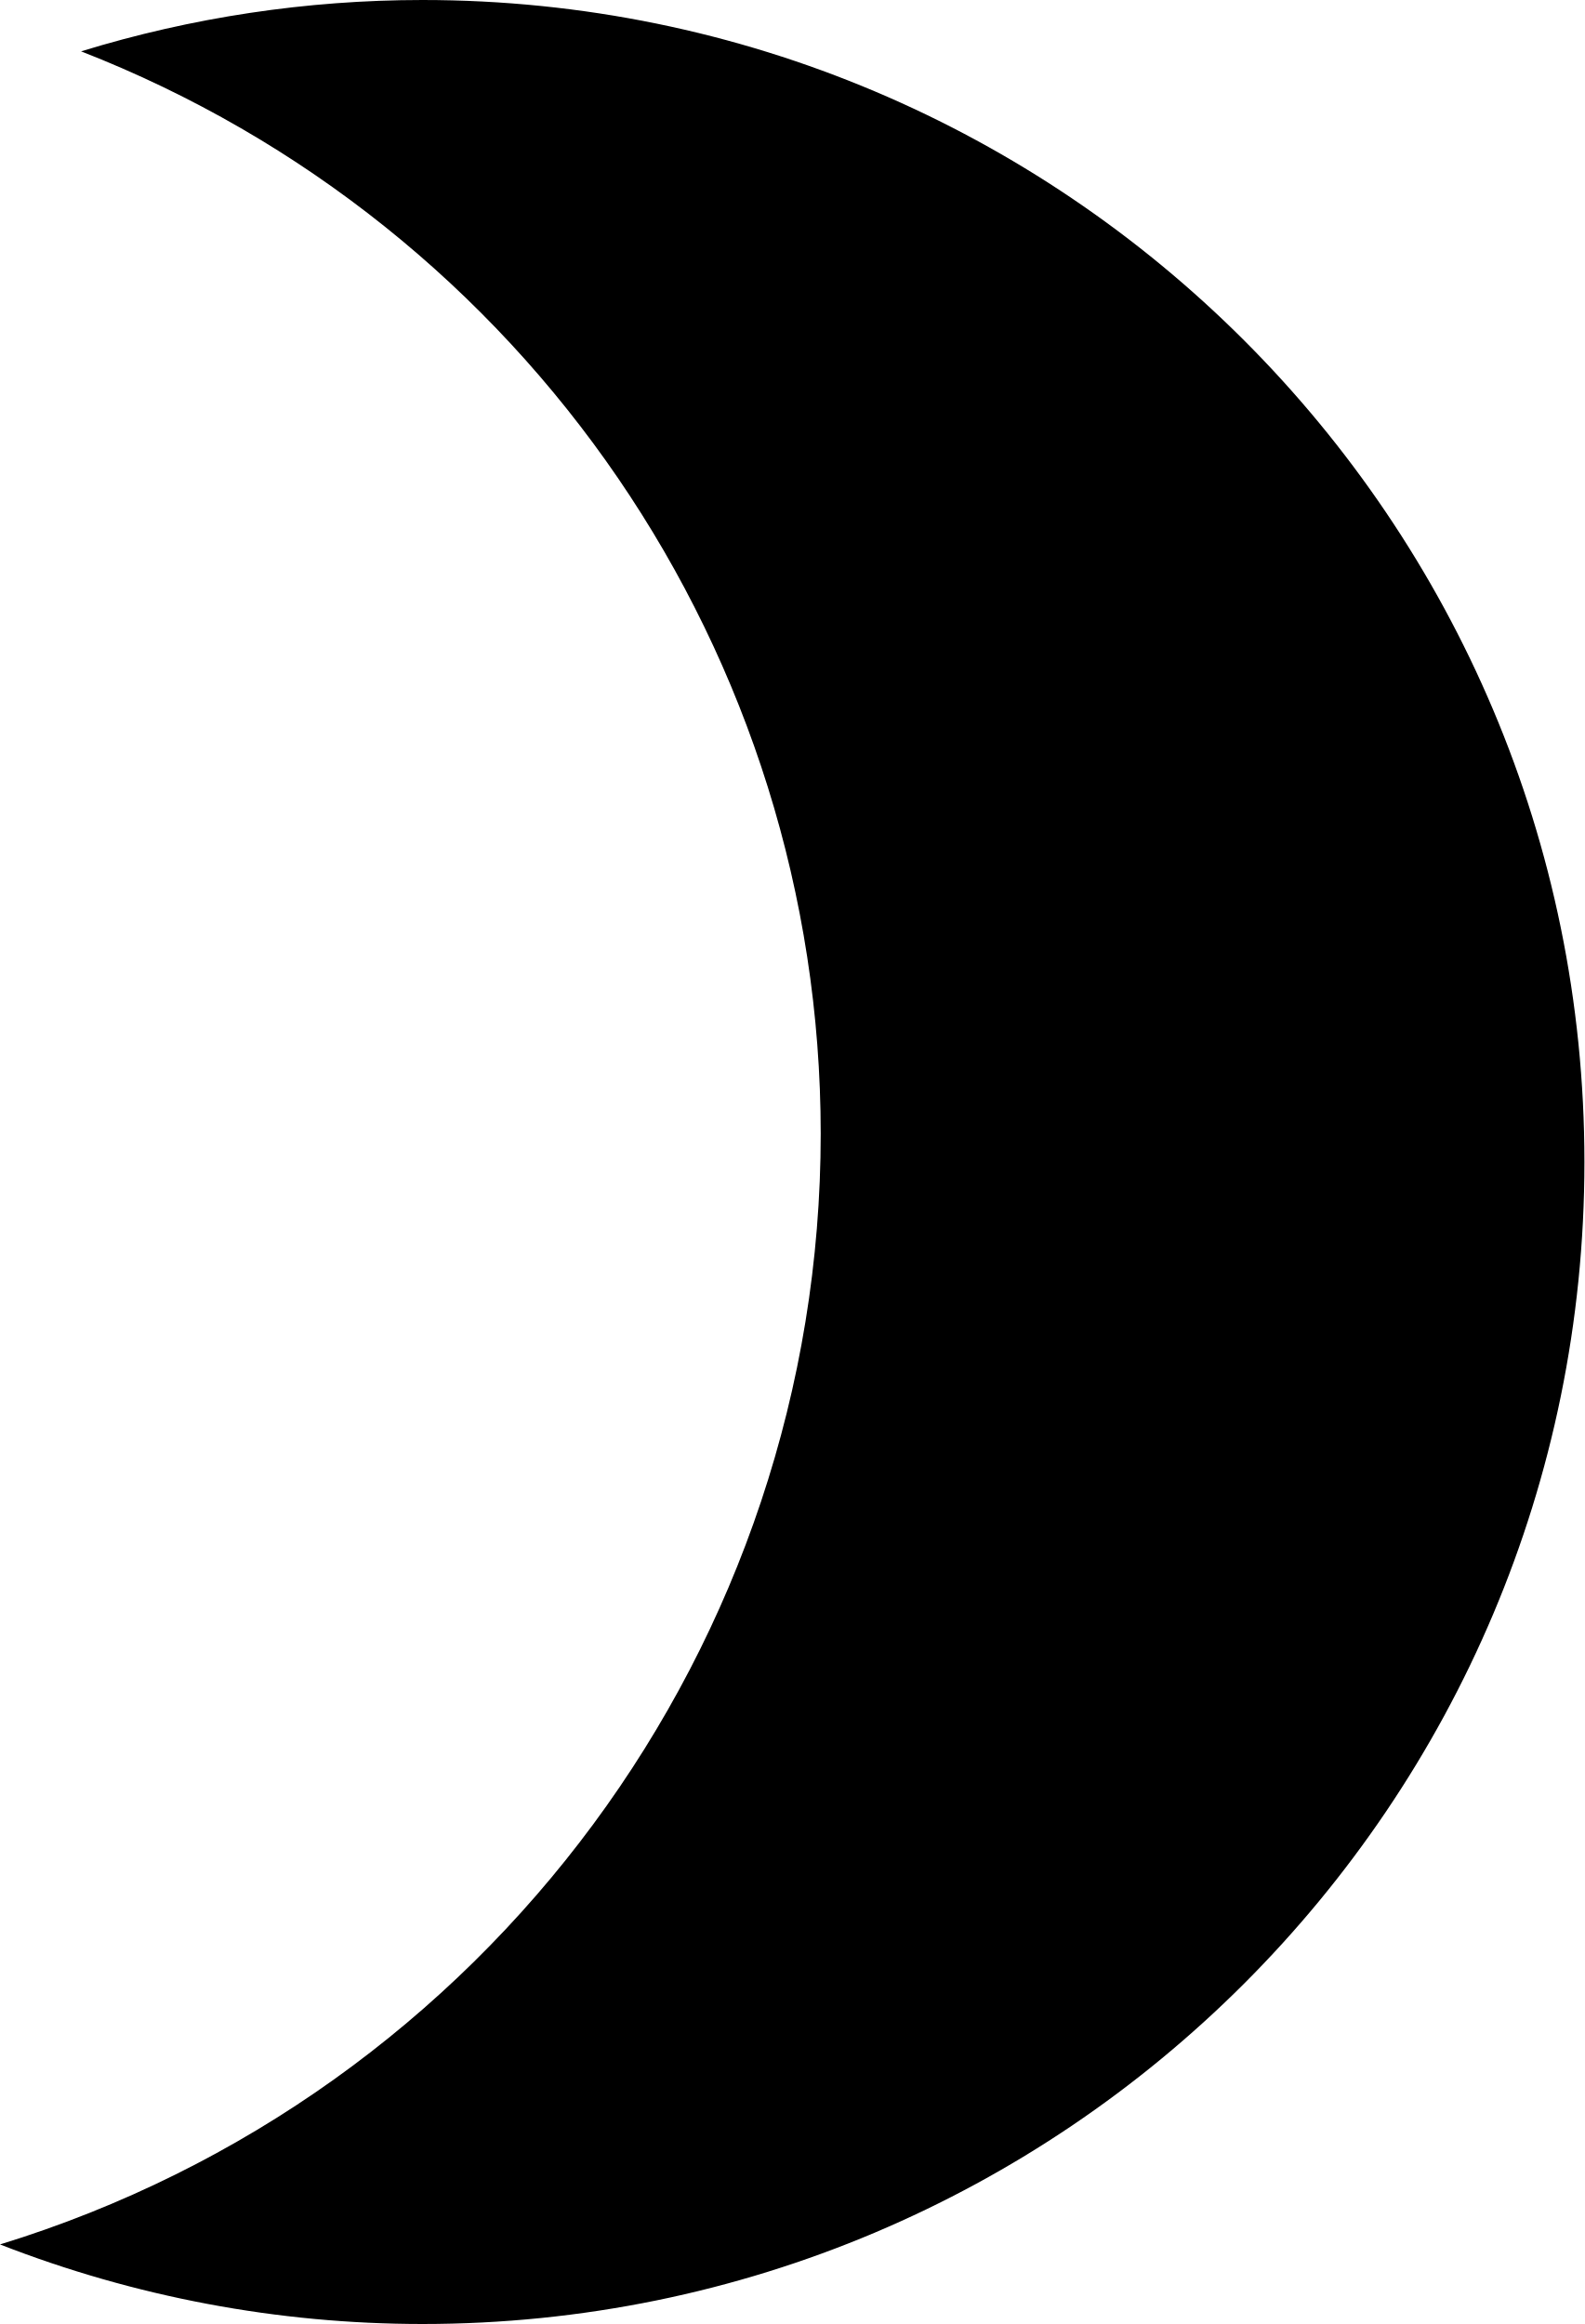
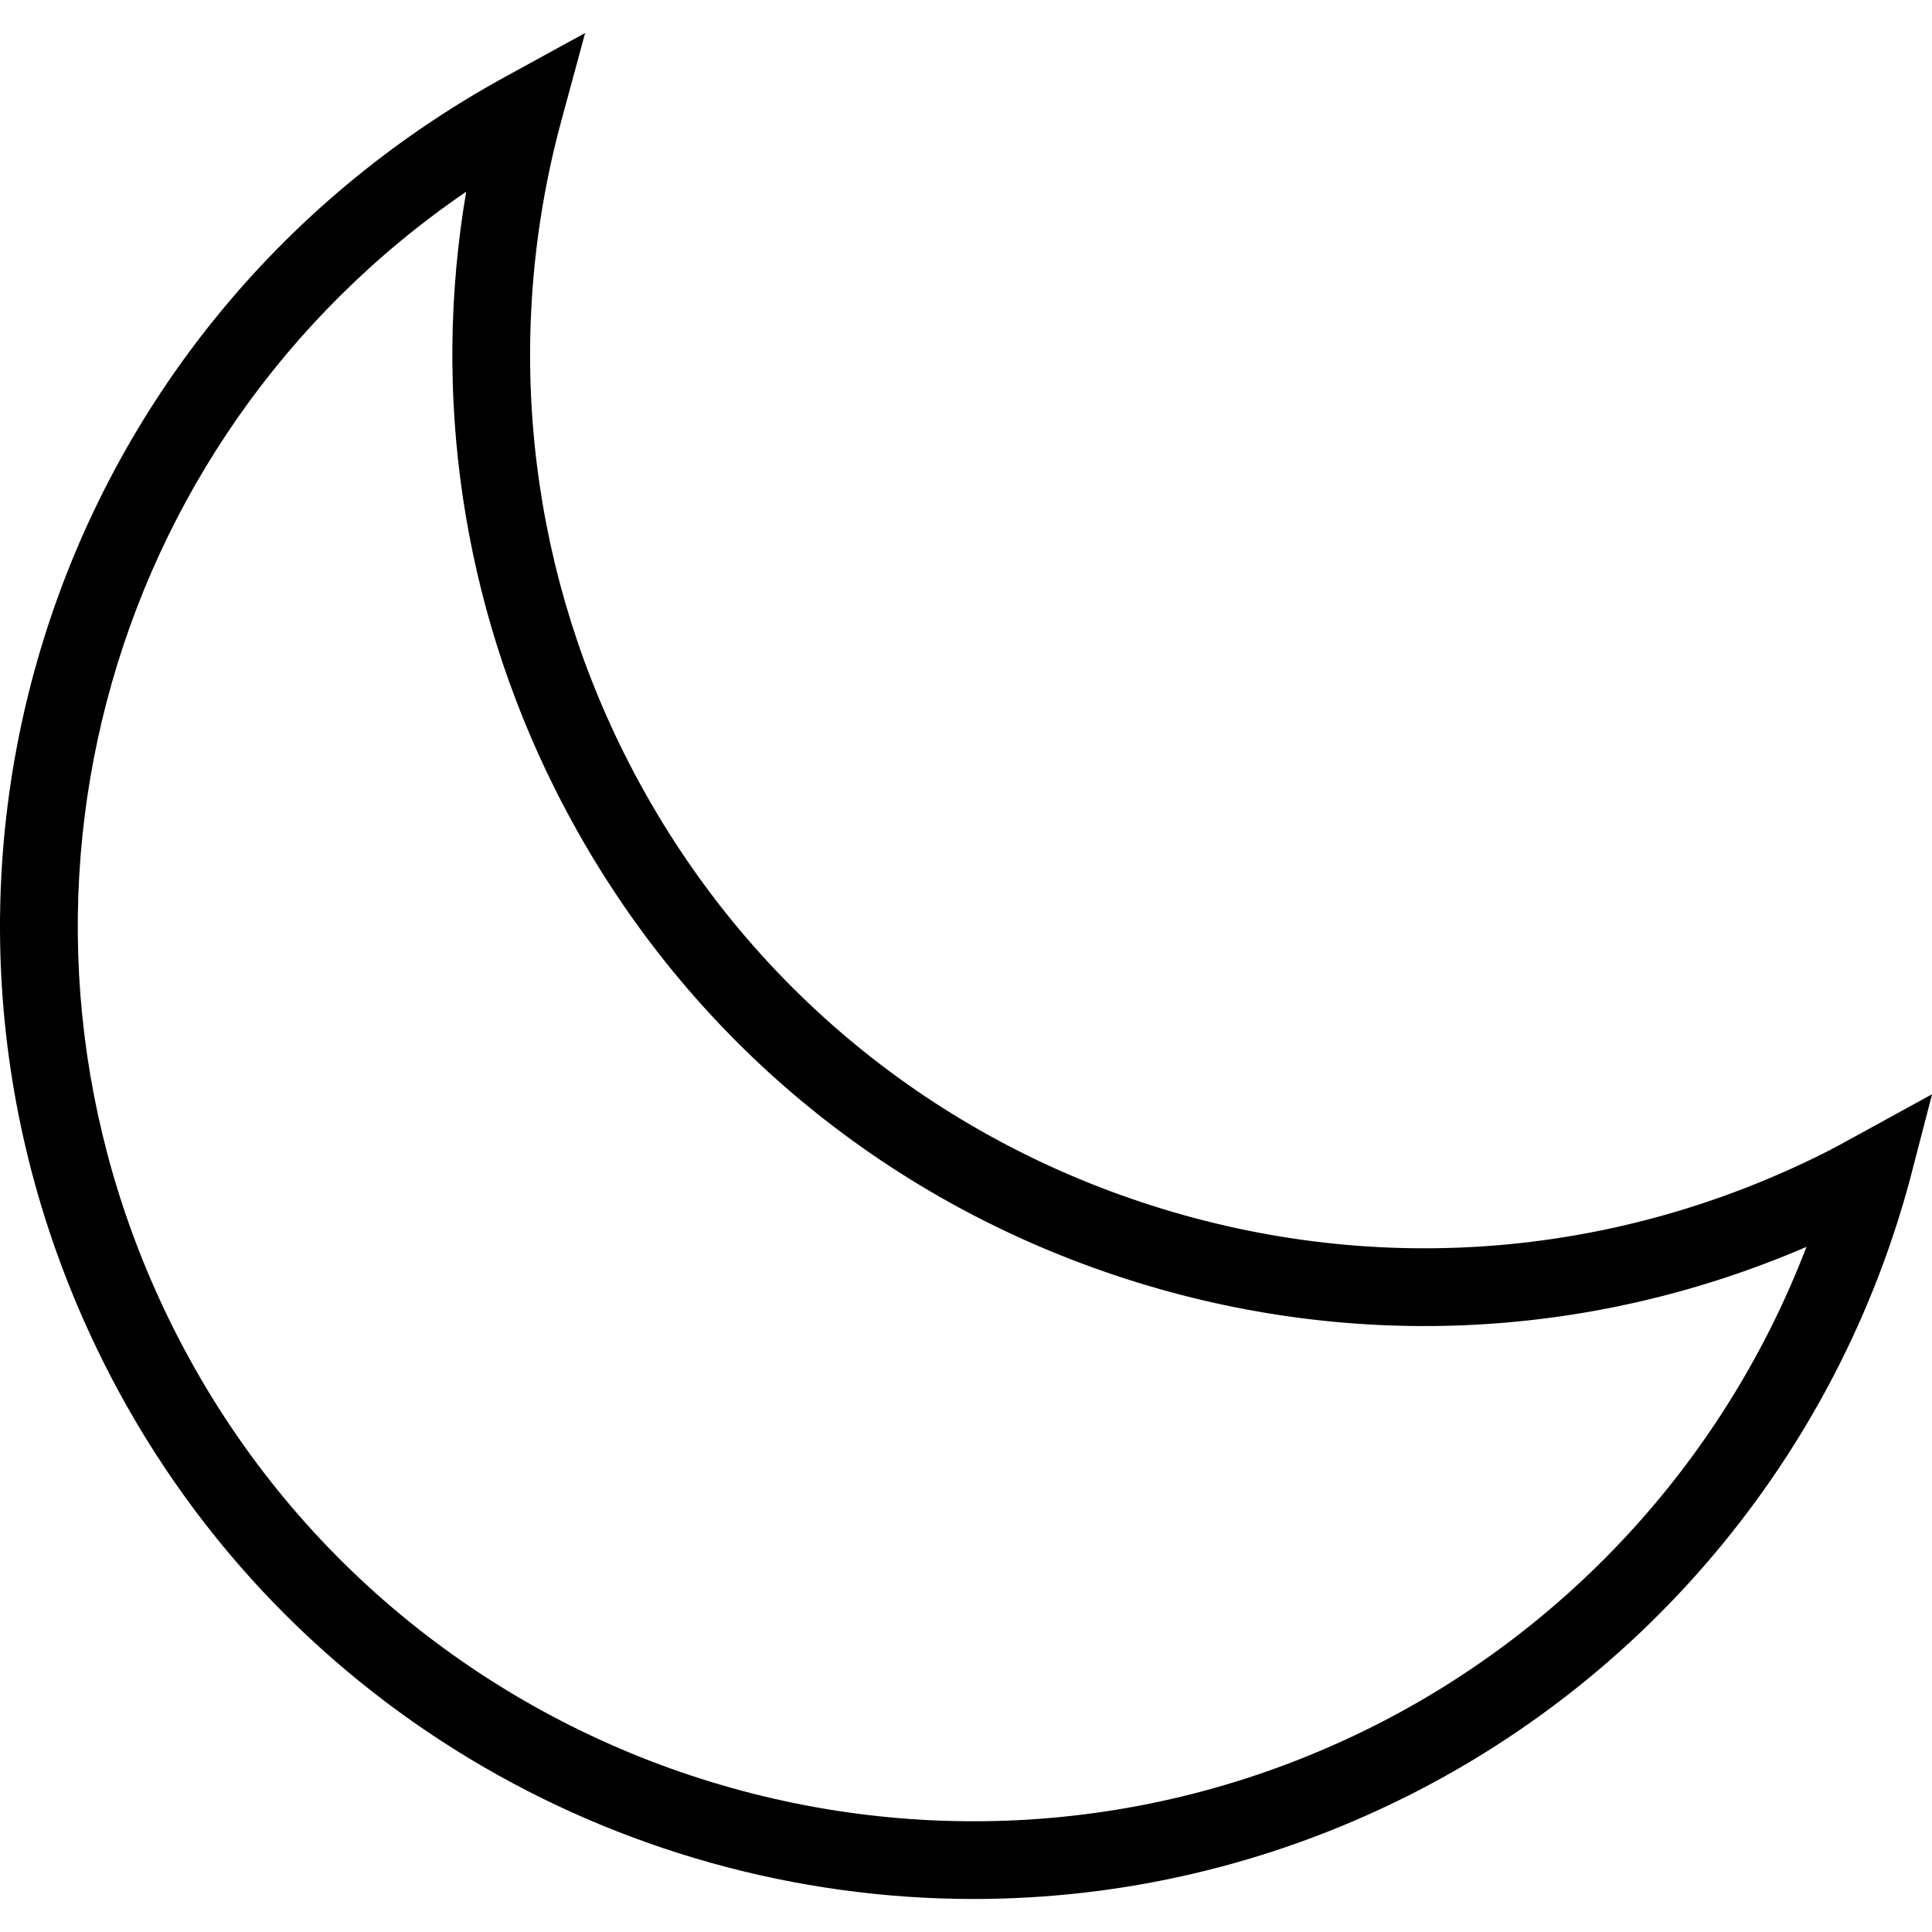
- <svg xmlns="http://www.w3.org/2000/svg" viewBox="0 0 19.873 29.15" version="1.1" id="svg14460">
-   <defs id="defs14457" />
-   <path id="path467" style="fill:#000000;stroke-width:0.129" d="M 5.298,0 A 14.575,14.575 0 0 0 1.017,0.644 14.575,14.575 0 0 1 10.294,14.22 14.575,14.575 0 0 1 0,28.152 14.575,14.575 0 0 0 5.298,29.15 14.575,14.575 0 0 0 19.873,14.575 14.575,14.575 0 0 0 5.298,0 Z" />
+ <svg xmlns="http://www.w3.org/2000/svg" version="1.1" id="Capa_1" x="0px" y="0px" viewBox="0 0 49.739 49.739" style="enable-background:new 0 0 49.739 49.739;" xml:space="preserve">
+   <path d="M25.068,48.889c-9.173,0-18.017-5.06-22.396-13.804C-3.373,23.008,1.164,8.467,13.003,1.979l2.061-1.129l-0.615,2.268  c-1.479,5.459-0.899,11.25,1.633,16.306c2.75,5.493,7.476,9.587,13.305,11.526c5.831,1.939,12.065,1.492,17.559-1.258v0  c0.25-0.125,0.492-0.258,0.734-0.391l2.061-1.13l-0.585,2.252c-1.863,6.873-6.577,12.639-12.933,15.822  C32.639,48.039,28.825,48.888,25.068,48.889z M12.002,4.936c-9.413,6.428-12.756,18.837-7.54,29.253  c5.678,11.34,19.522,15.945,30.864,10.268c5.154-2.582,9.136-7.012,11.181-12.357c-5.632,2.427-11.882,2.702-17.752,0.748  c-6.337-2.108-11.473-6.557-14.463-12.528C11.899,15.541,11.11,10.16,12.002,4.936z" />
</svg>
